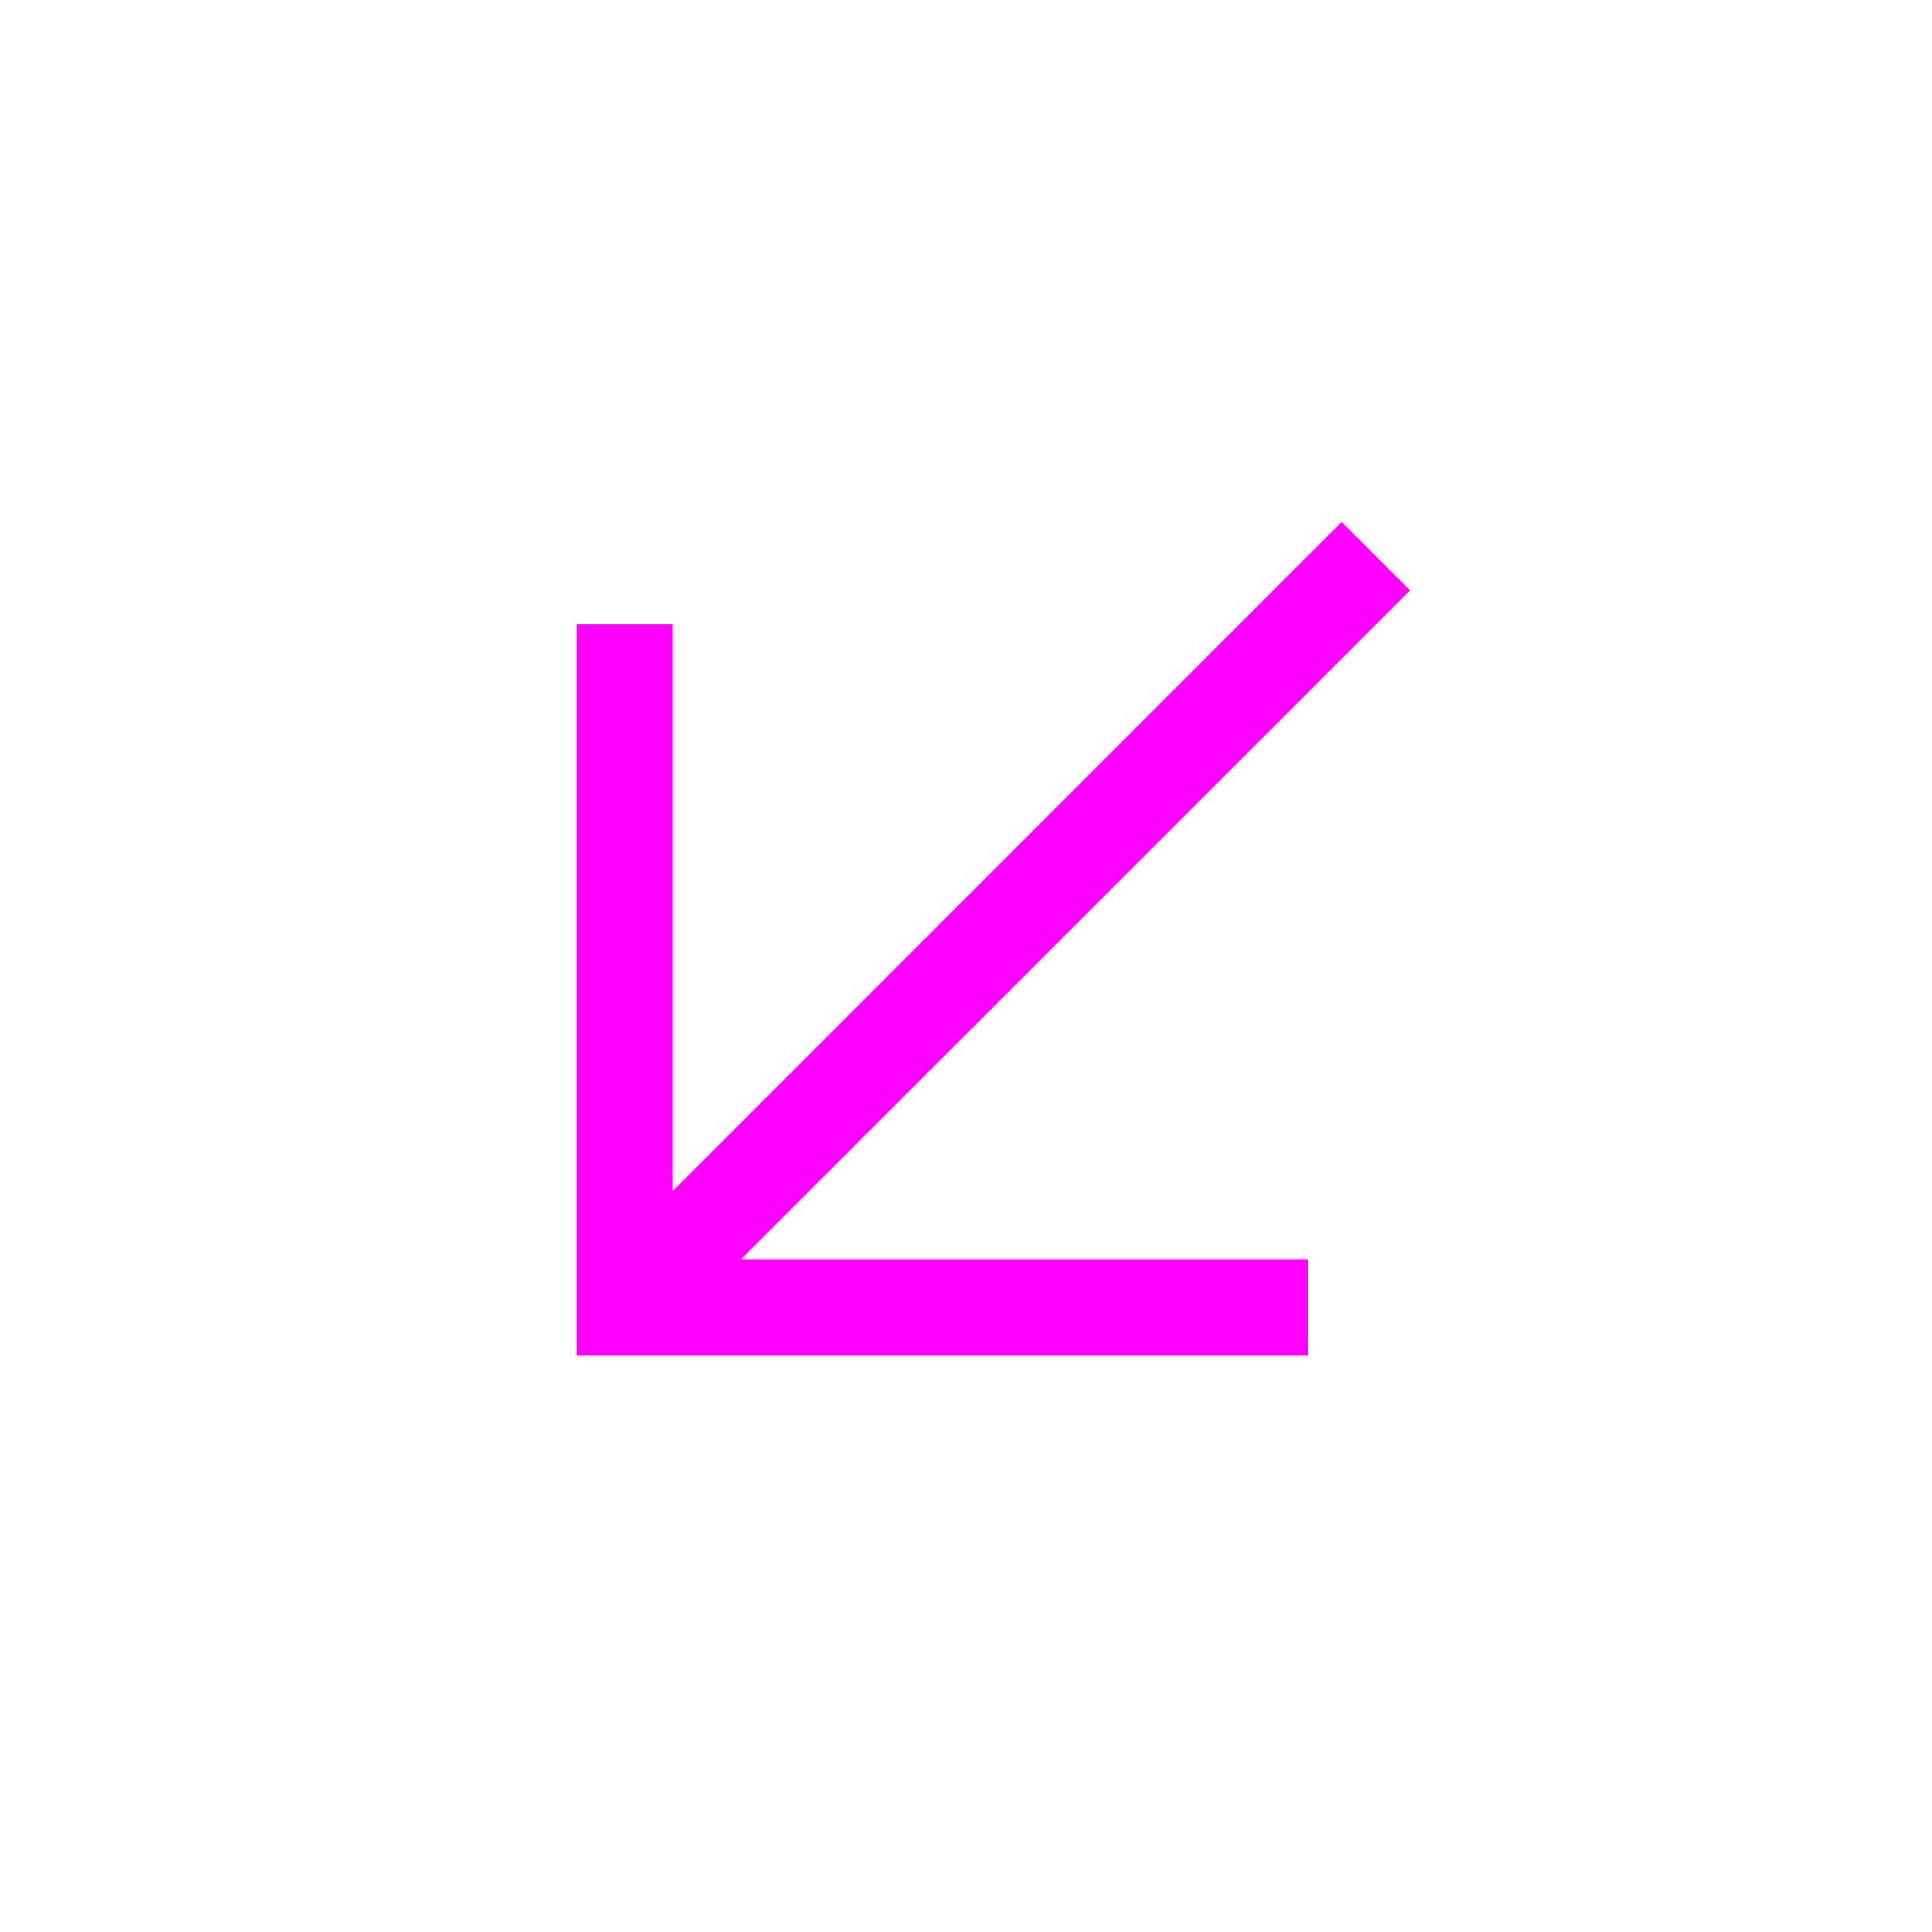
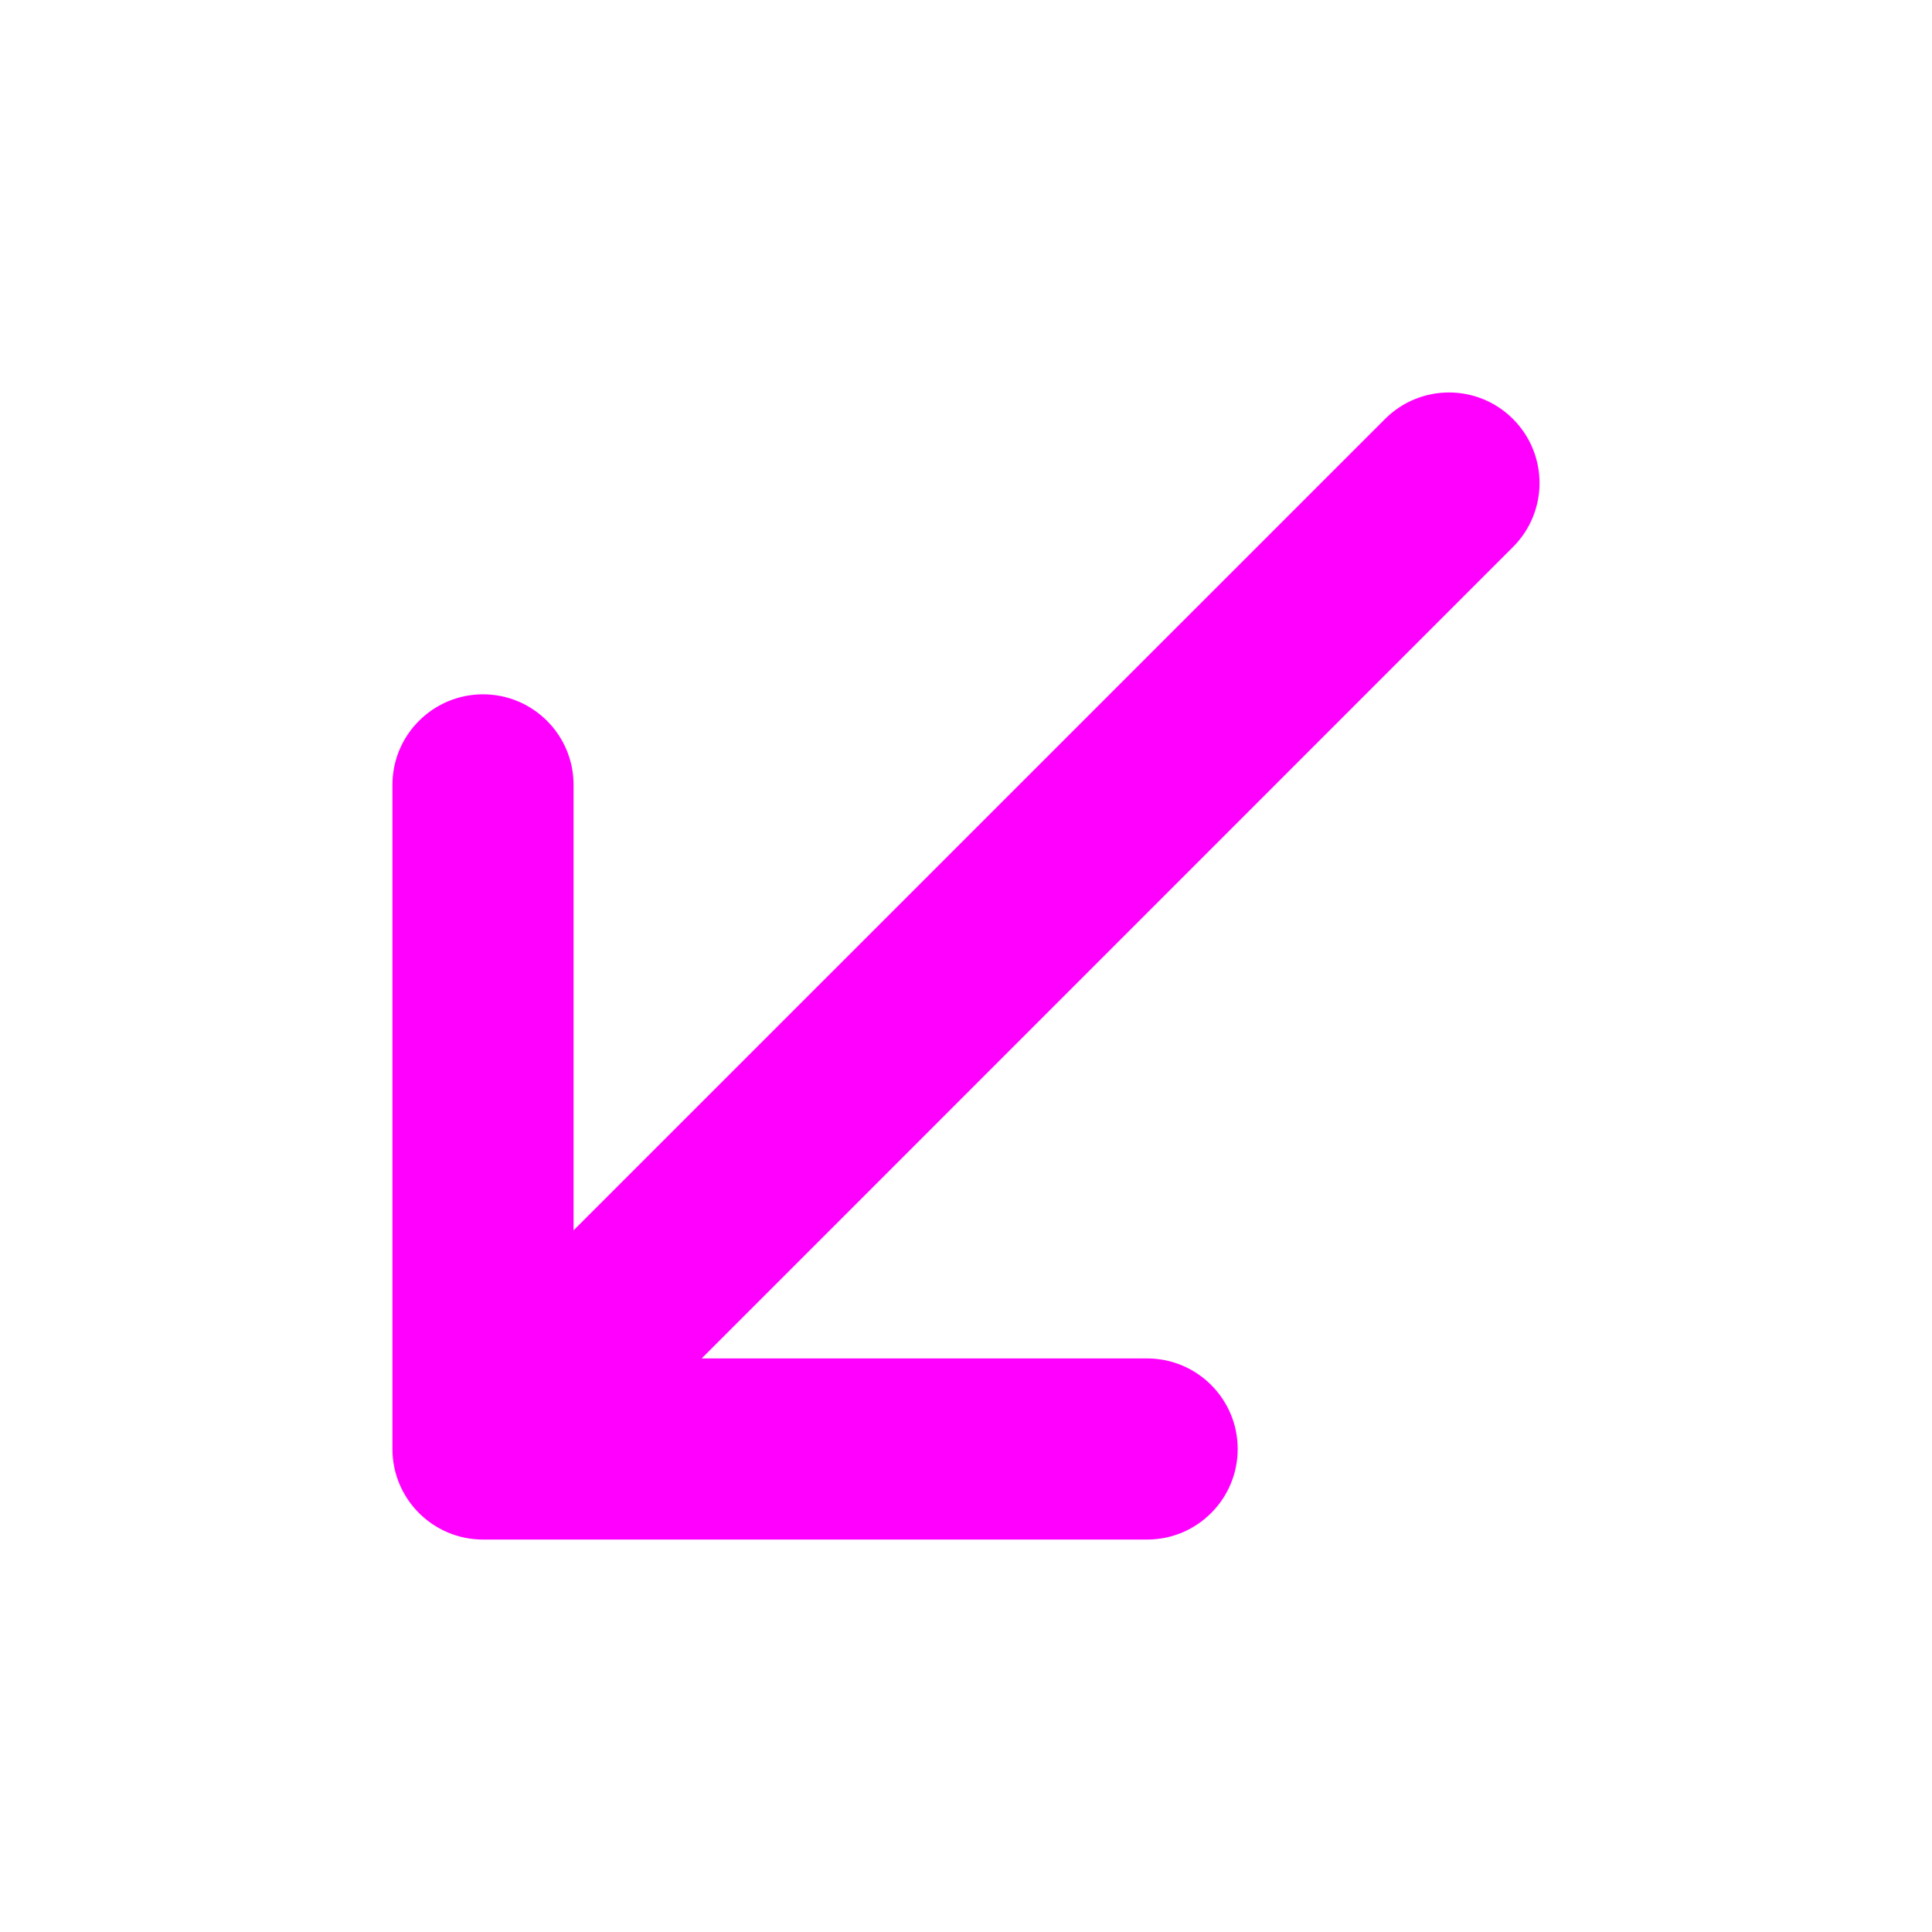
<svg xmlns="http://www.w3.org/2000/svg" width="16" height="16" viewBox="0 0 16 16" fill="none">
-   <path fill-rule="evenodd" clip-rule="evenodd" d="M5.572 9.863V5.172L4.772 5.172L4.772 10.828V11.228H5.172H10.829L10.829 10.428L6.137 10.428L11.677 4.889L11.111 4.323L5.572 9.863Z" fill="#FF00FF" />
+   <path fill-rule="evenodd" clip-rule="evenodd" d="M12.53 3.47C12.823 3.763 12.823 4.237 12.53 4.53L5.811 11.25H9.5C9.914 11.25 10.25 11.586 10.25 12C10.25 12.414 9.914 12.75 9.5 12.75H4C3.586 12.75 3.25 12.414 3.25 12V6.5C3.25 6.086 3.586 5.75 4 5.75C4.414 5.75 4.75 6.086 4.75 6.5V10.189L11.47 3.47C11.763 3.177 12.237 3.177 12.53 3.47Z" fill="#FF00FF" />
</svg>
